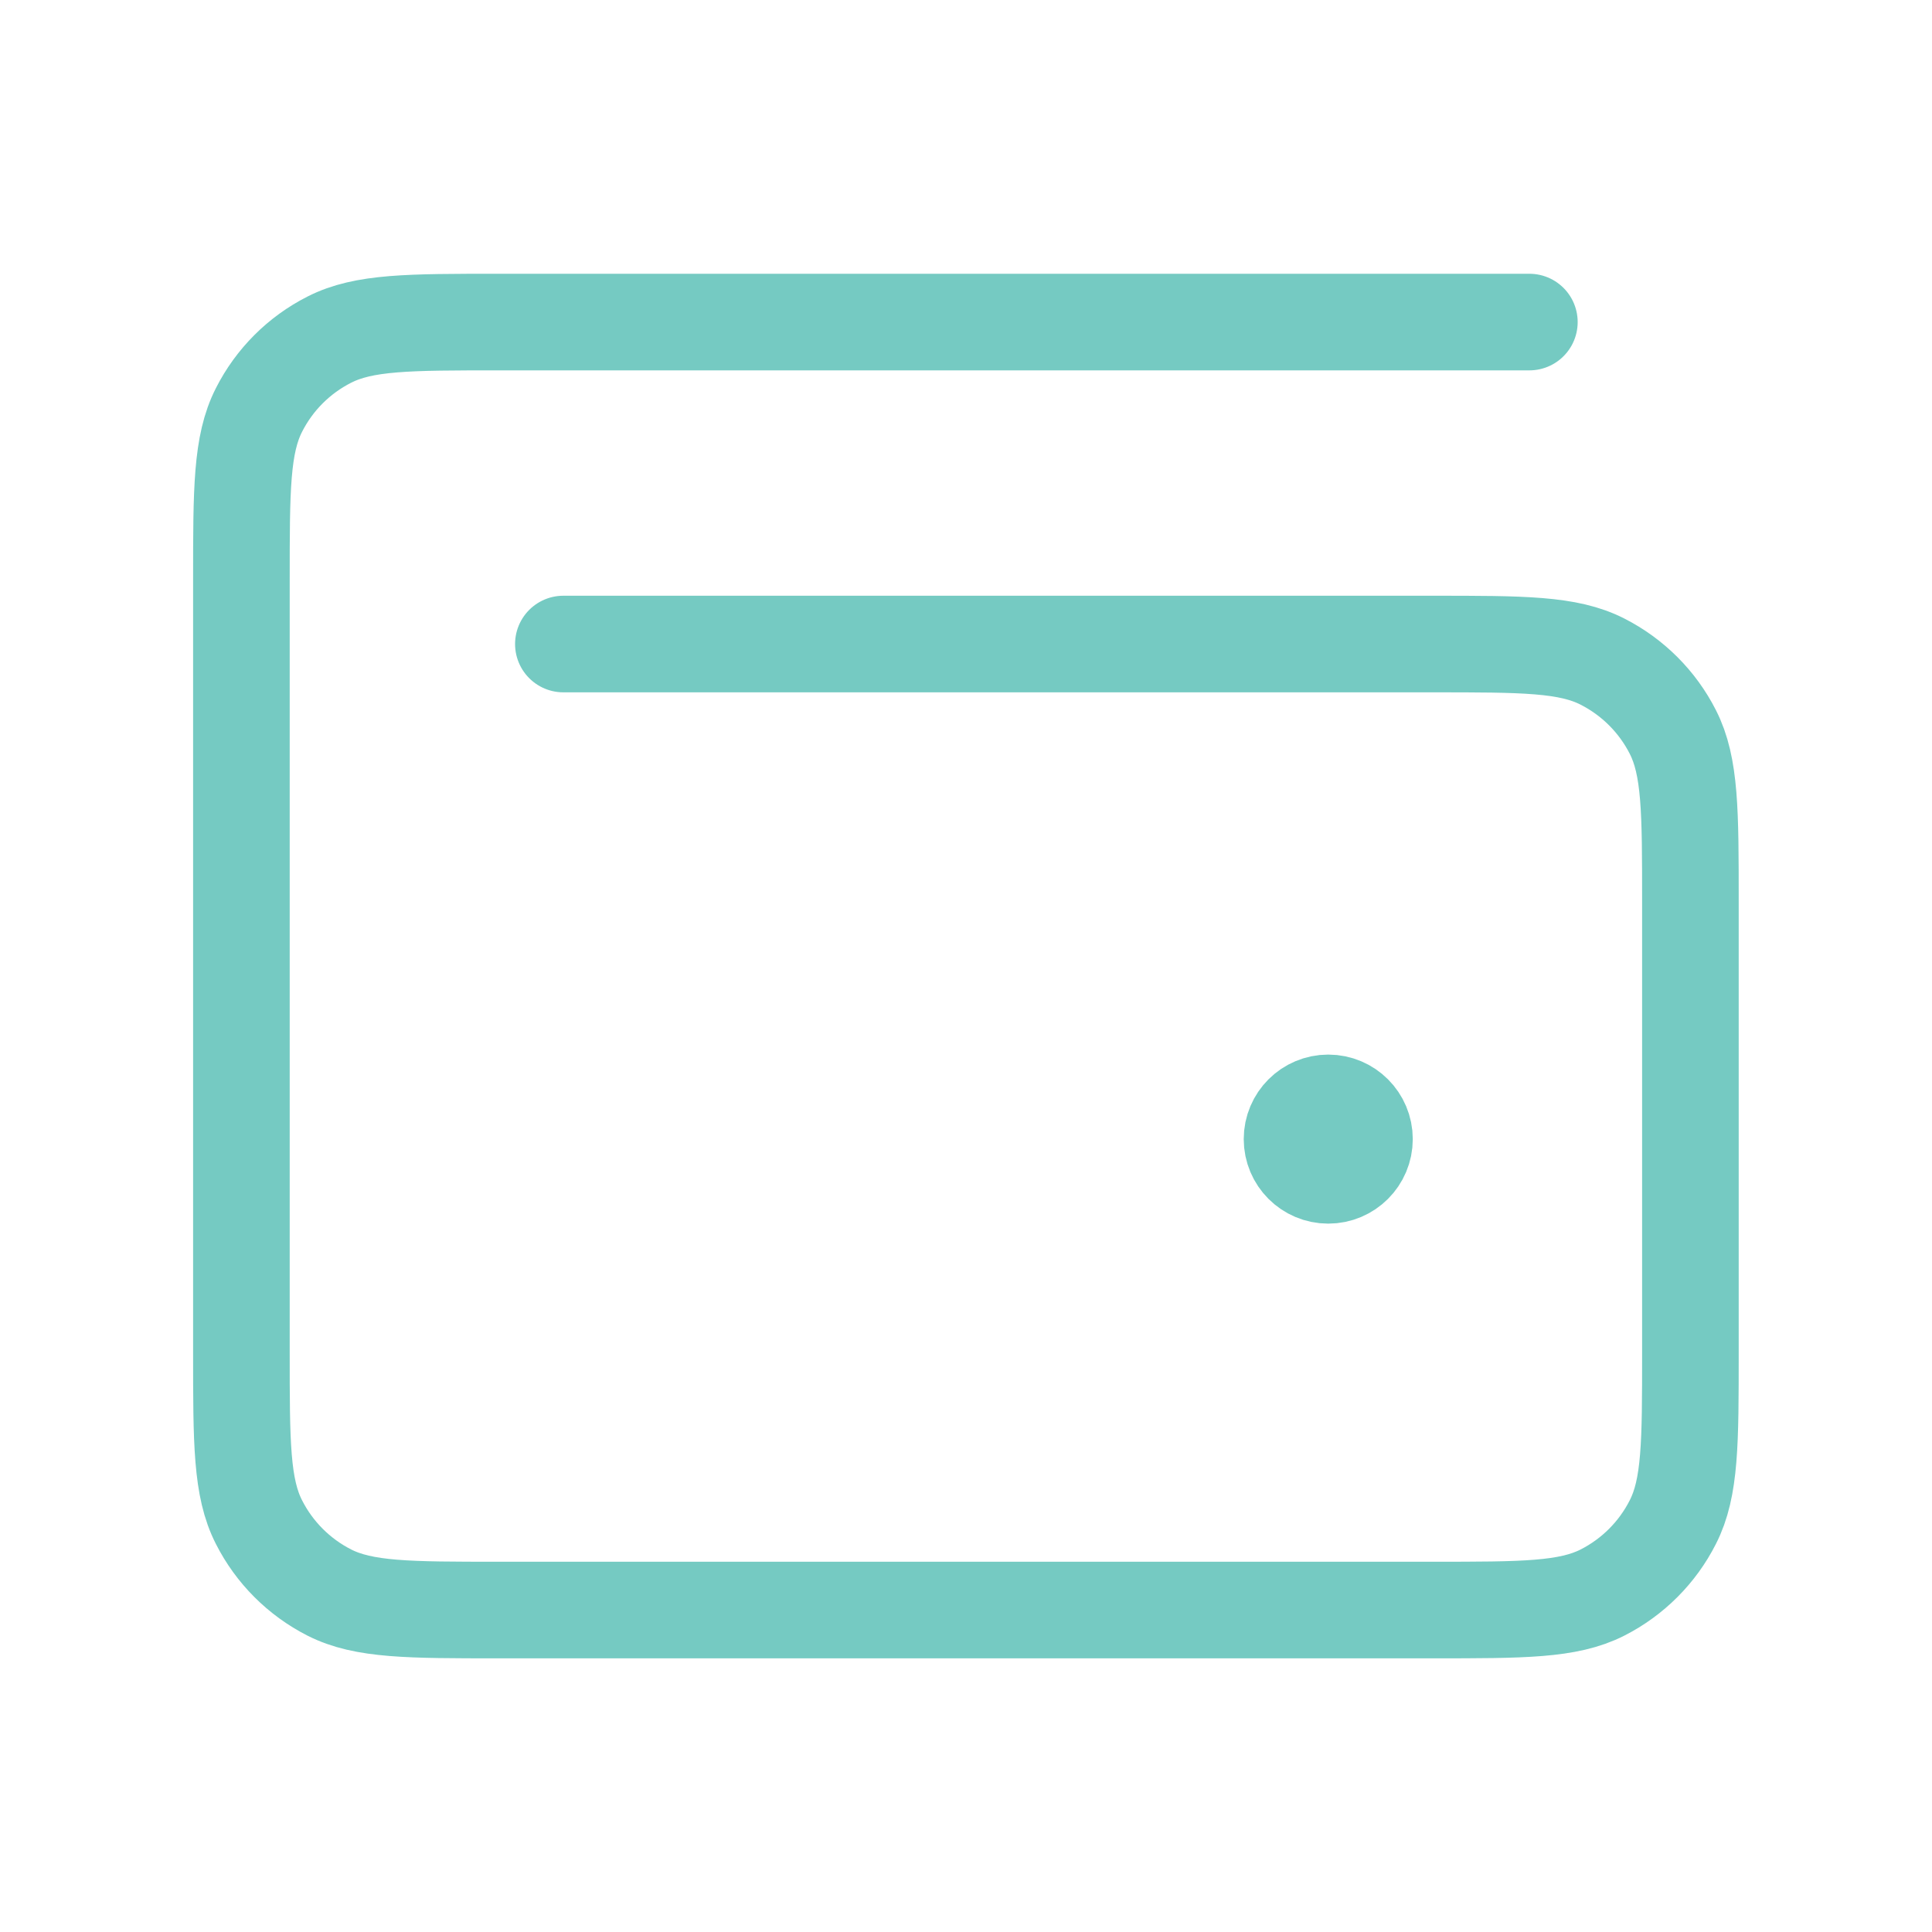
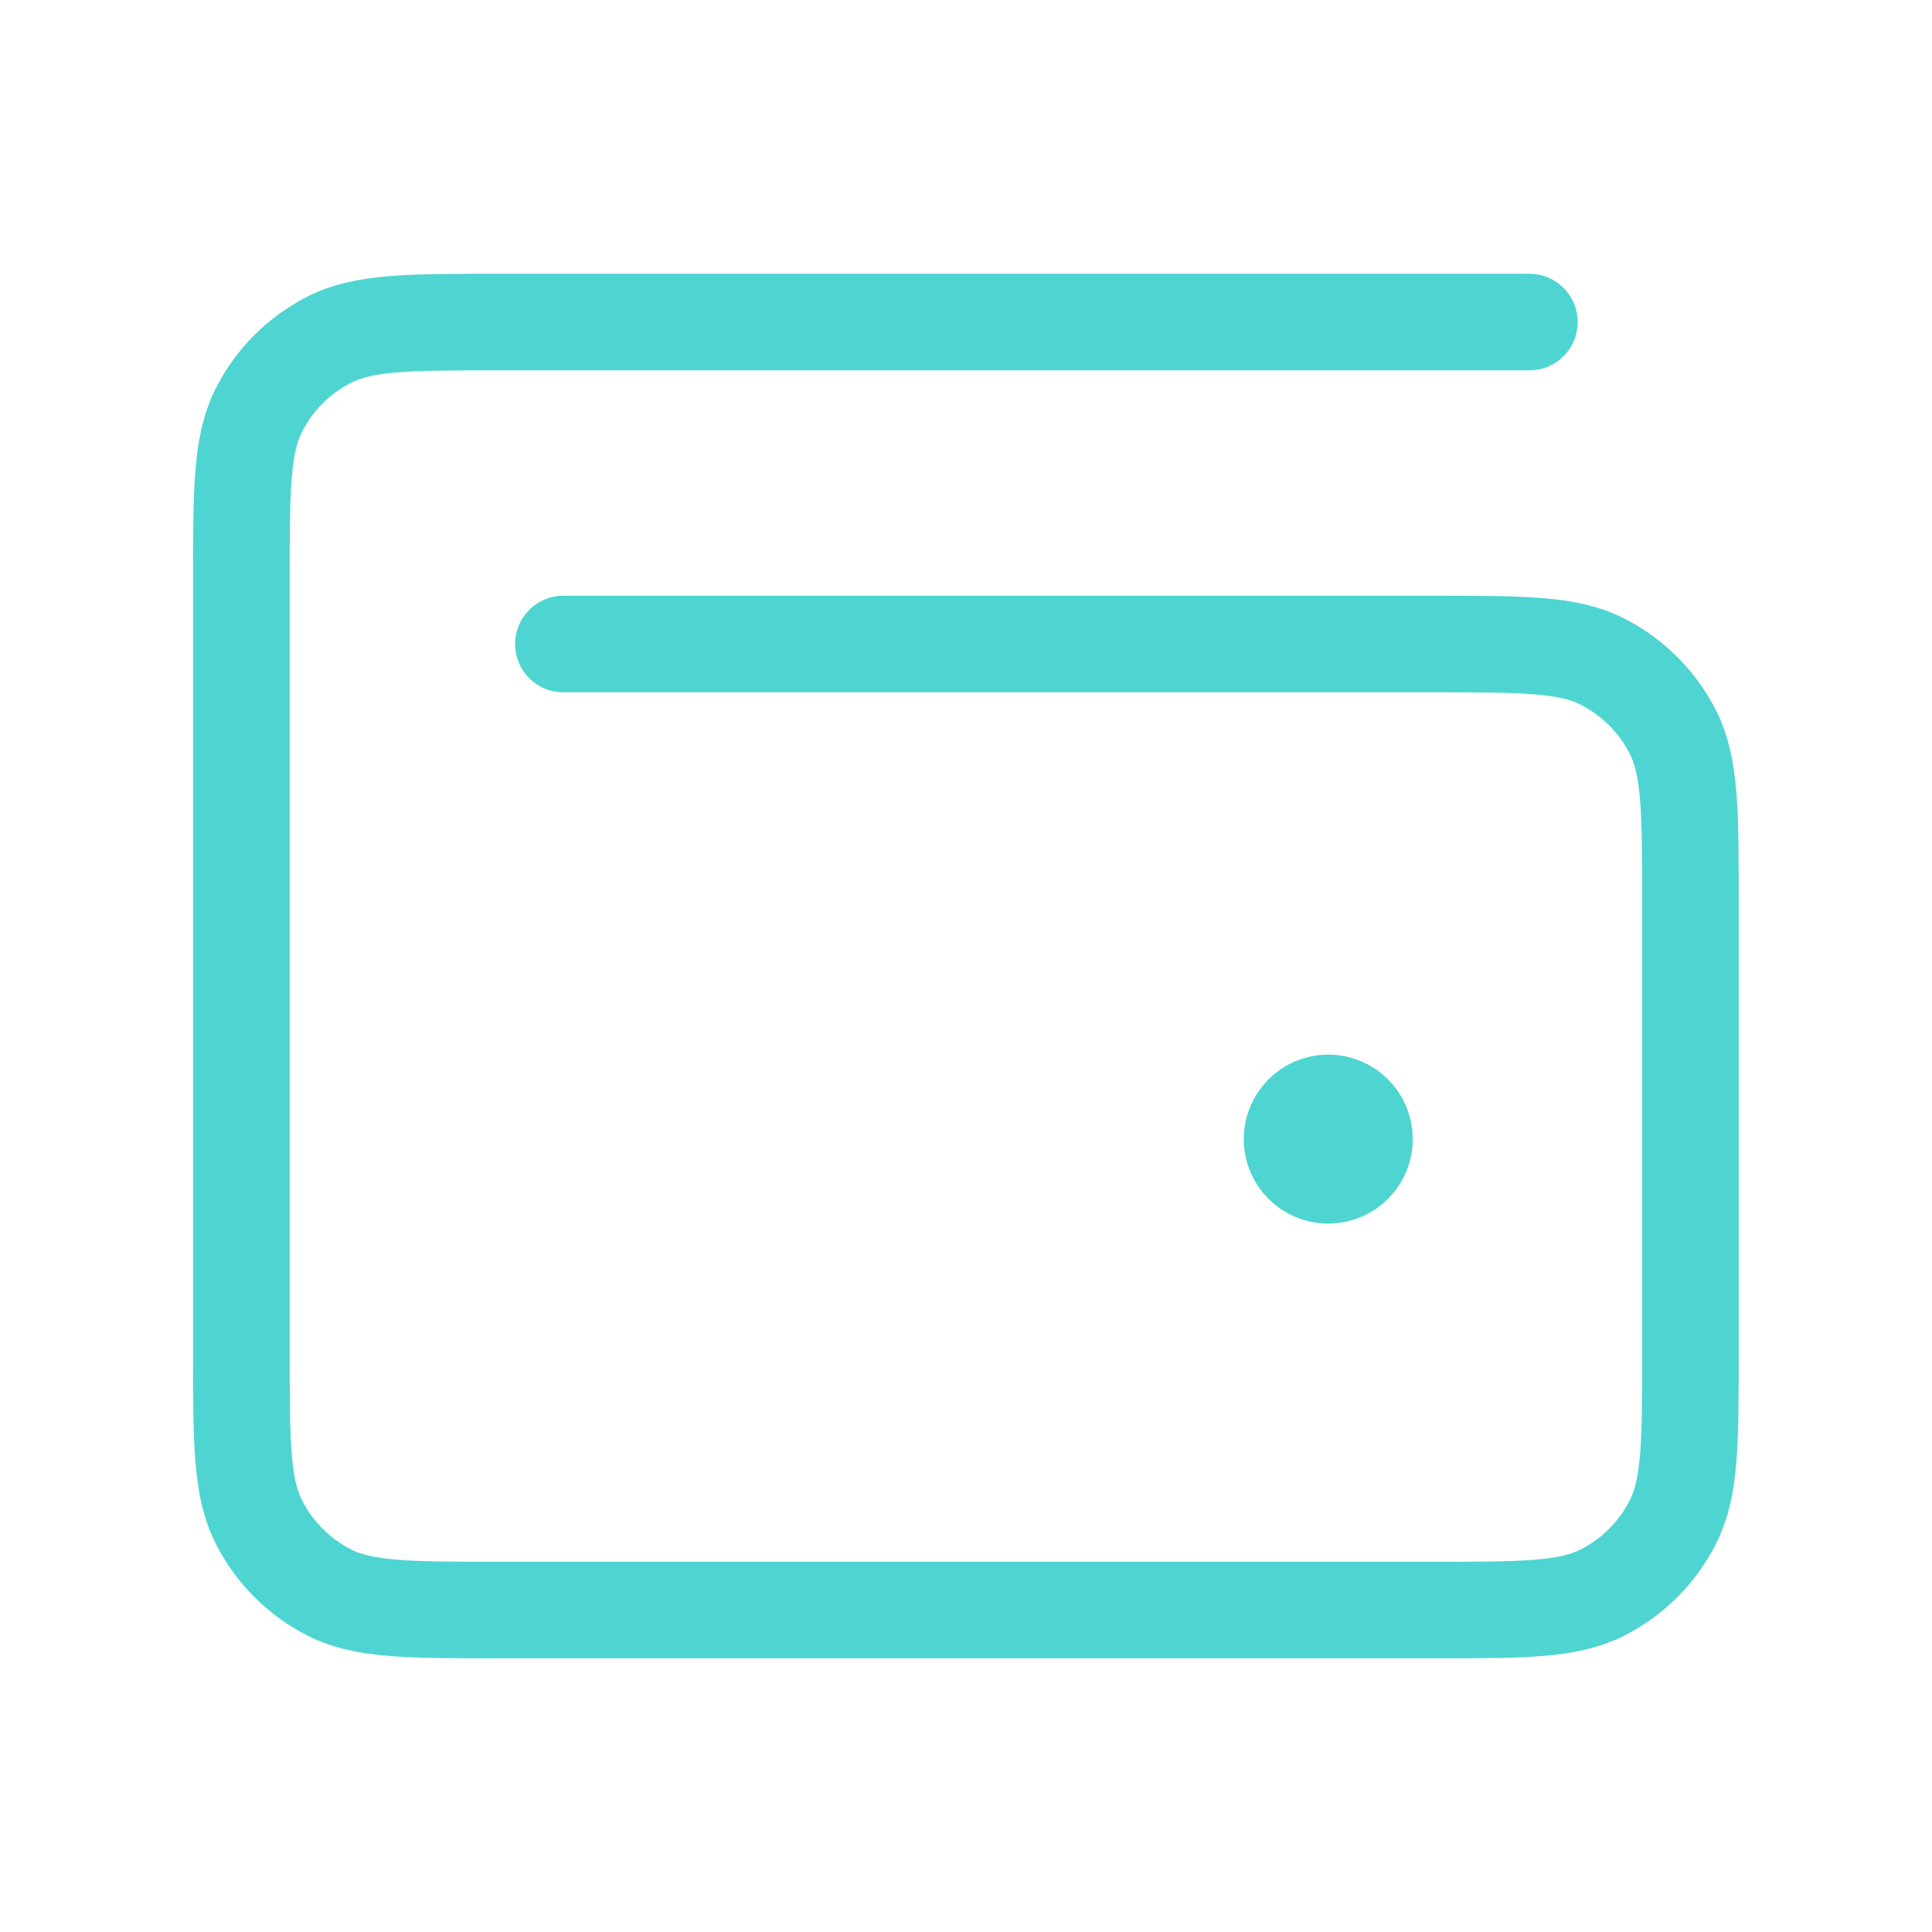
<svg xmlns="http://www.w3.org/2000/svg" width="20" height="20" viewBox="0 0 20 20" fill="none">
-   <path d="M13.75 11.792H13.757M15.832 3.334H5.166C4.232 3.334 3.766 3.334 3.409 3.516C3.095 3.675 2.84 3.93 2.681 4.244C2.499 4.601 2.499 5.067 2.499 6.001V14.001C2.499 14.934 2.499 15.401 2.681 15.757C2.84 16.071 3.095 16.326 3.409 16.486C3.766 16.667 4.232 16.667 5.166 16.667H14.832C15.766 16.667 16.233 16.667 16.589 16.486C16.903 16.326 17.158 16.071 17.317 15.757C17.499 15.401 17.499 14.934 17.499 14.001V9.334C17.499 8.401 17.499 7.934 17.317 7.577C17.158 7.264 16.903 7.009 16.589 6.849C16.233 6.667 15.766 6.667 14.832 6.667H5.832M14.125 11.792C14.125 11.999 13.957 12.167 13.75 12.167C13.543 12.167 13.375 11.999 13.375 11.792C13.375 11.585 13.543 11.417 13.75 11.417C13.957 11.417 14.125 11.585 14.125 11.792Z" stroke="#75CAC2" stroke-linecap="round" stroke-linejoin="round" />
+   <path d="M13.75 11.792H13.757M15.832 3.334H5.166C4.232 3.334 3.766 3.334 3.409 3.516C3.095 3.675 2.84 3.93 2.681 4.244C2.499 4.601 2.499 5.067 2.499 6.001V14.001C2.499 14.934 2.499 15.401 2.681 15.757C2.84 16.071 3.095 16.326 3.409 16.486C3.766 16.667 4.232 16.667 5.166 16.667H14.832C15.766 16.667 16.233 16.667 16.589 16.486C16.903 16.326 17.158 16.071 17.317 15.757C17.499 15.401 17.499 14.934 17.499 14.001V9.334C17.499 8.401 17.499 7.934 17.317 7.577C17.158 7.264 16.903 7.009 16.589 6.849C16.233 6.667 15.766 6.667 14.832 6.667H5.832M14.125 11.792C14.125 11.999 13.957 12.167 13.75 12.167C13.543 12.167 13.375 11.999 13.375 11.792C13.375 11.585 13.543 11.417 13.75 11.417C13.957 11.417 14.125 11.585 14.125 11.792Z" stroke="#4ed5d2" stroke-linecap="round" stroke-linejoin="round" />
</svg>
